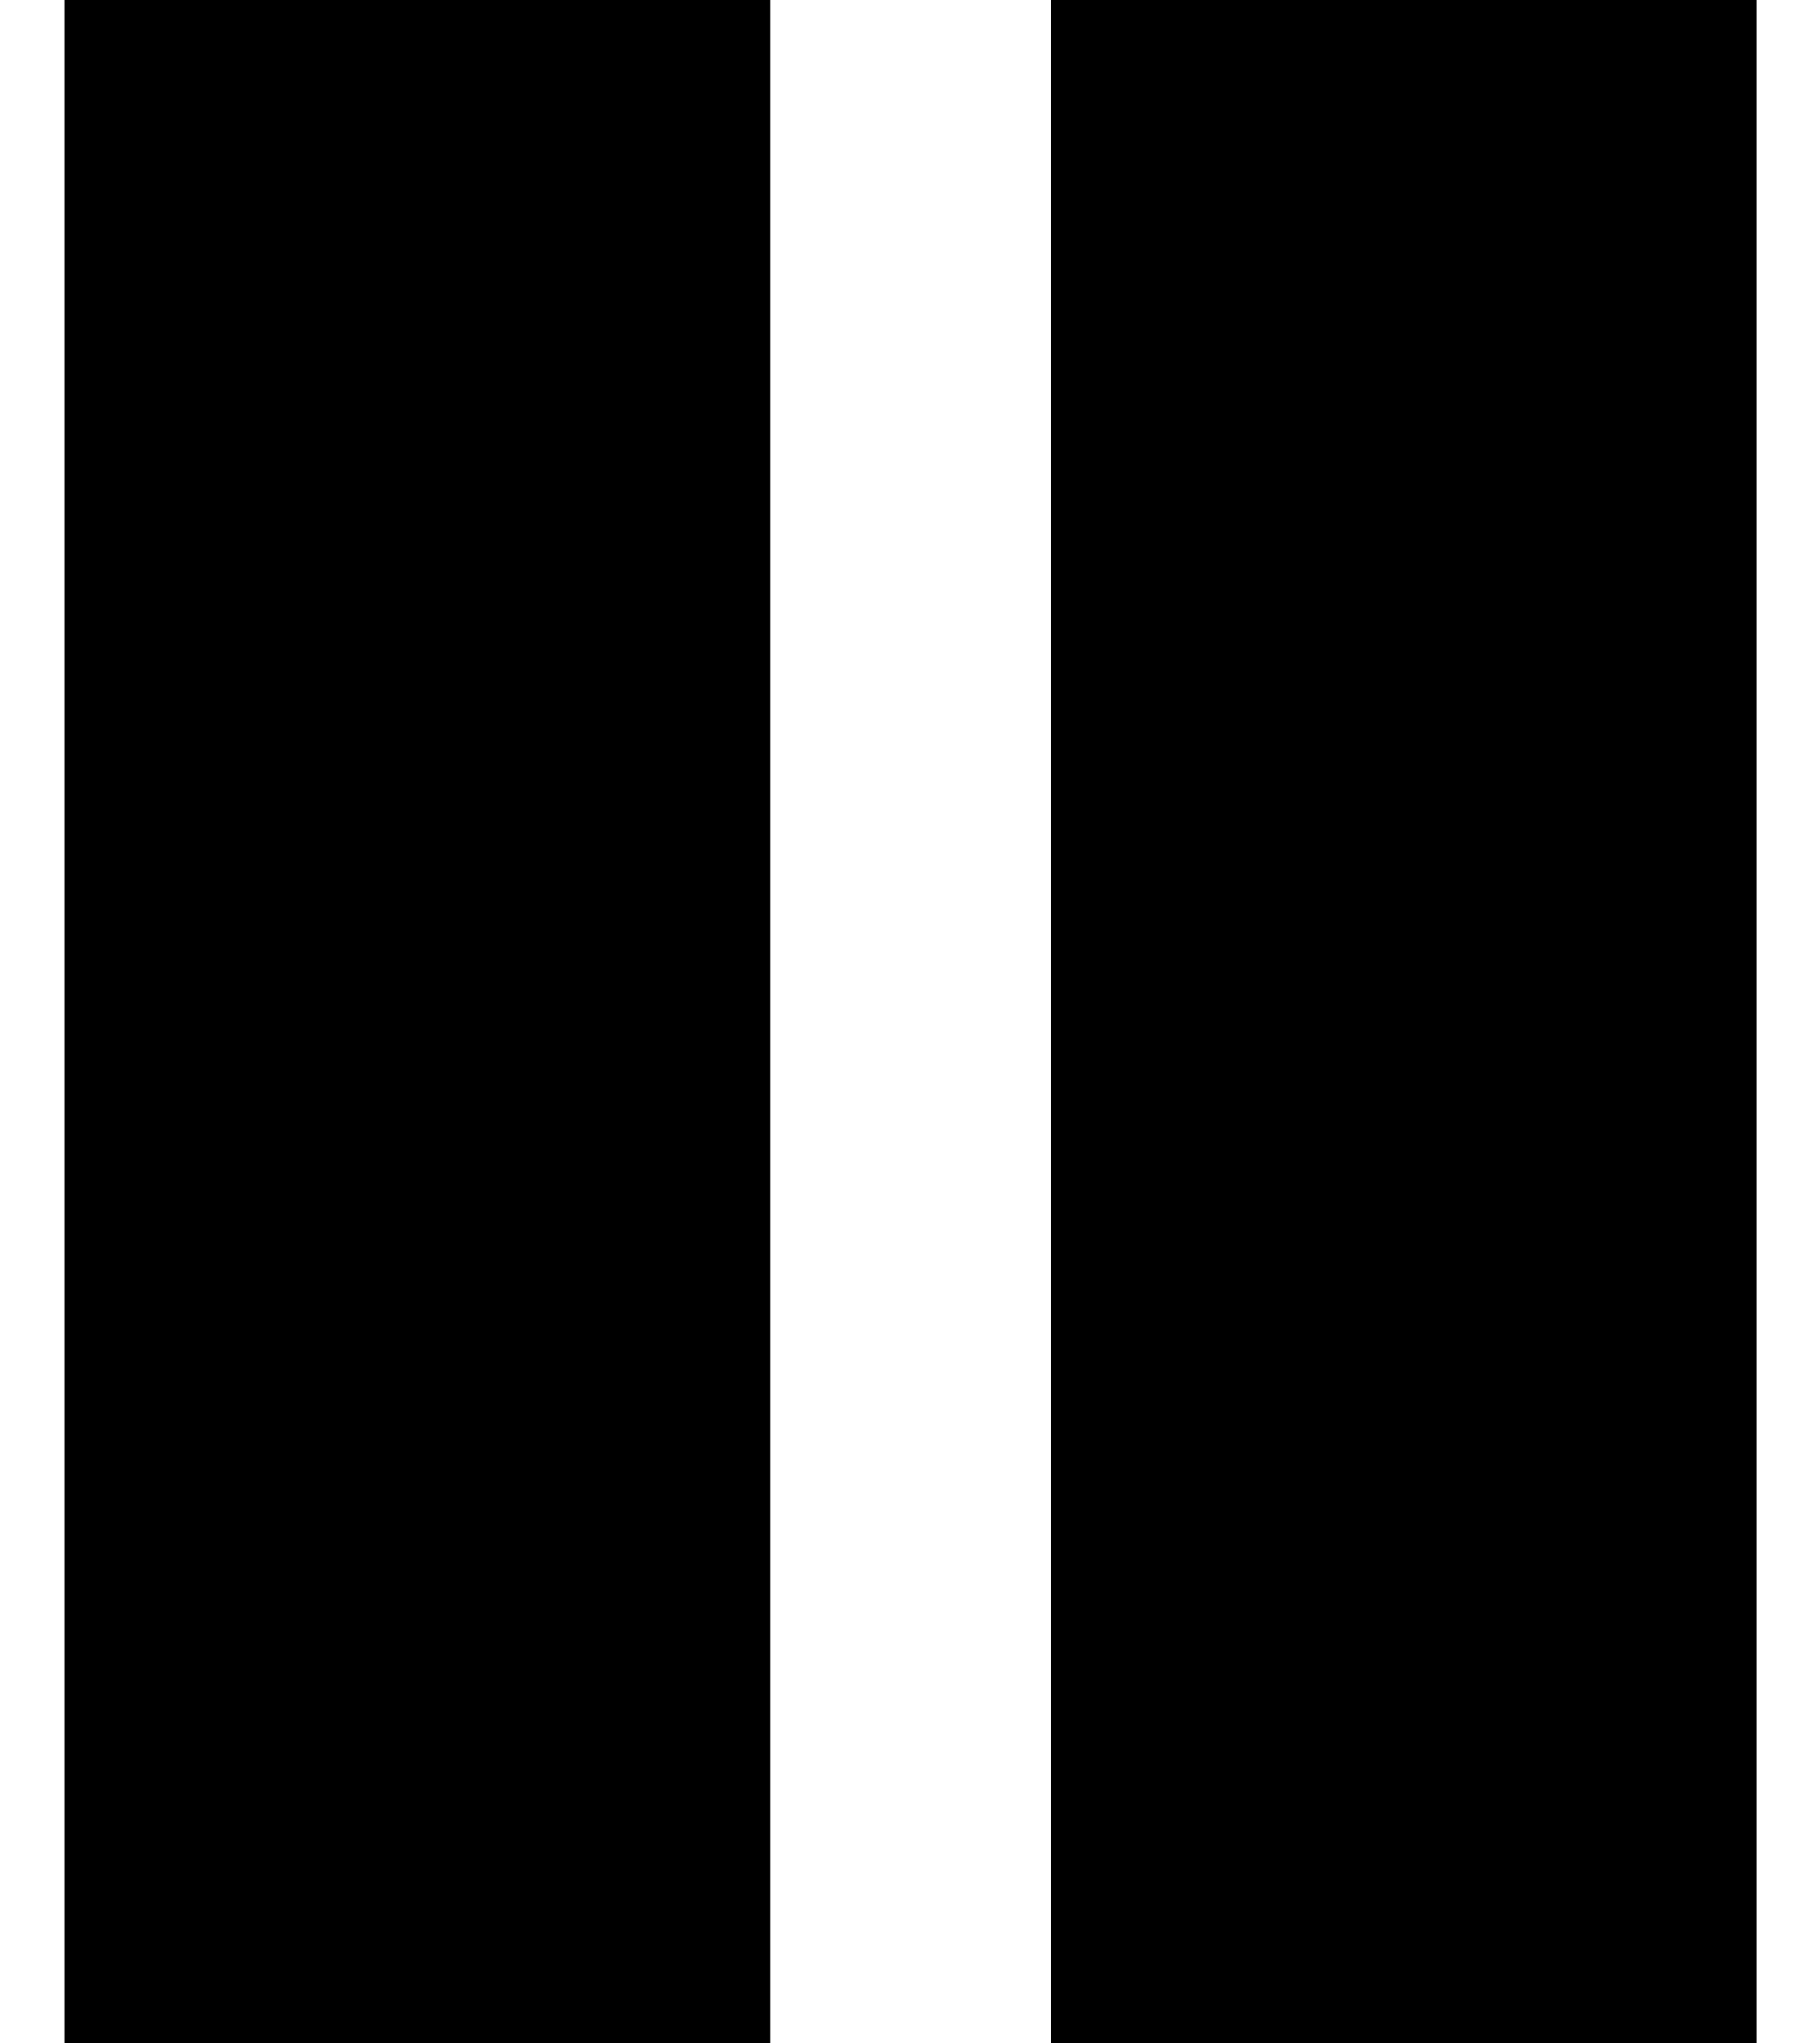
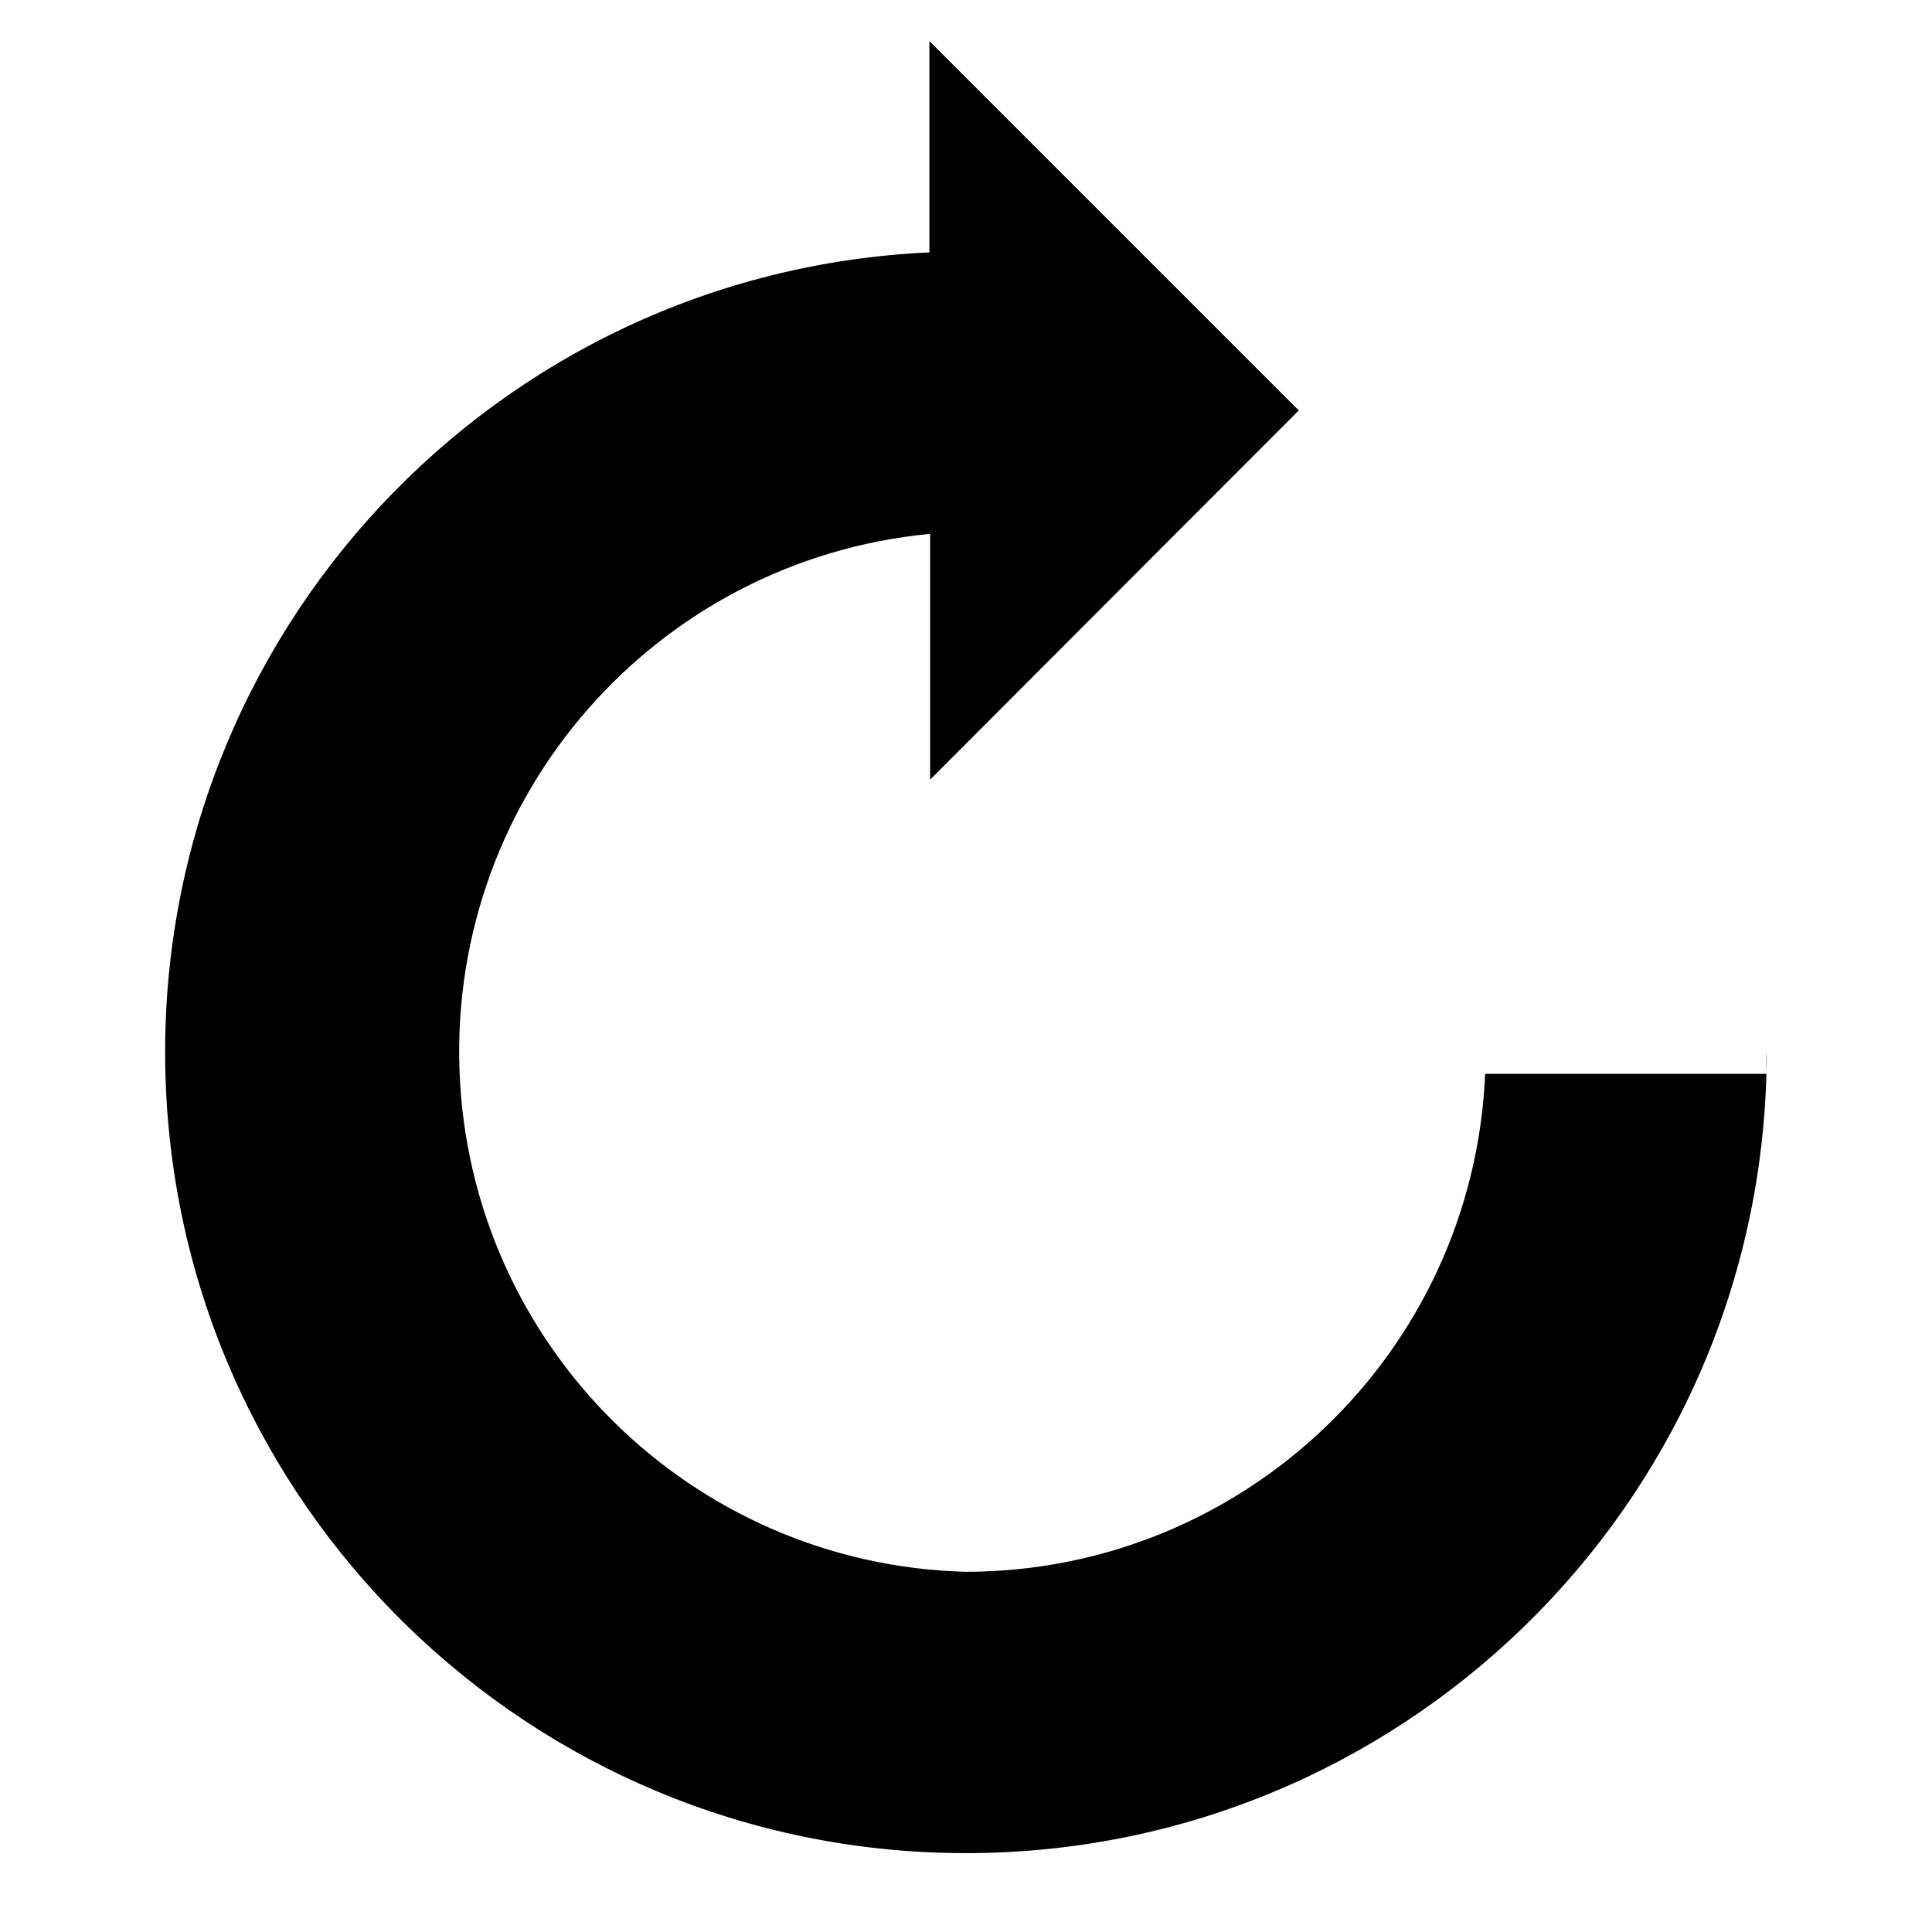
- <svg xmlns="http://www.w3.org/2000/svg" version="1.1" id="Layer_1" x="0px" y="0px" viewBox="0 0 95.9 107.7" style="enable-background:new 0 0 95.9 107.7;" xml:space="preserve">
-   <path d="M29.8-118.9H14.2c-5.9,0-10.8-4.7-10.8-10.5v-86.7c0.1-5.8,4.9-10.5,10.8-10.5h15.6c5.9,0,10.8,4.7,10.8,10.5v86.6  C40.5-123.6,35.8-118.9,29.8-118.9z" />
-   <path d="M81.7-118.9H66.2c-5.9,0-10.8-4.7-10.8-10.5v-86.7c0-5.8,4.8-10.5,10.8-10.5h15.6c5.9,0,10.8,4.7,10.8,10.5v86.6  C92.5-123.6,87.7-118.9,81.7-118.9z" />
-   <rect x="3.4" width="37.2" height="107.7" />
-   <rect x="55.4" width="37.2" height="107.7" />
+ <svg xmlns="http://www.w3.org/2000/svg" id="Layer_1" data-name="Layer 1" viewBox="0 0 107.7 107.7">
+   <path d="M53.85,87.62a29,29,0,0,1-2-57.86V43.46L72.4,22.88,51.81,2.29V14.07A44.64,44.64,0,1,0,98.47,59.86H82.79A29,29,0,0,1,53.85,87.62Z" />
+   <path d="M98.47,59.86h0V58.64C98.5,59.05,98.48,59.45,98.47,59.86Z" />
</svg>
